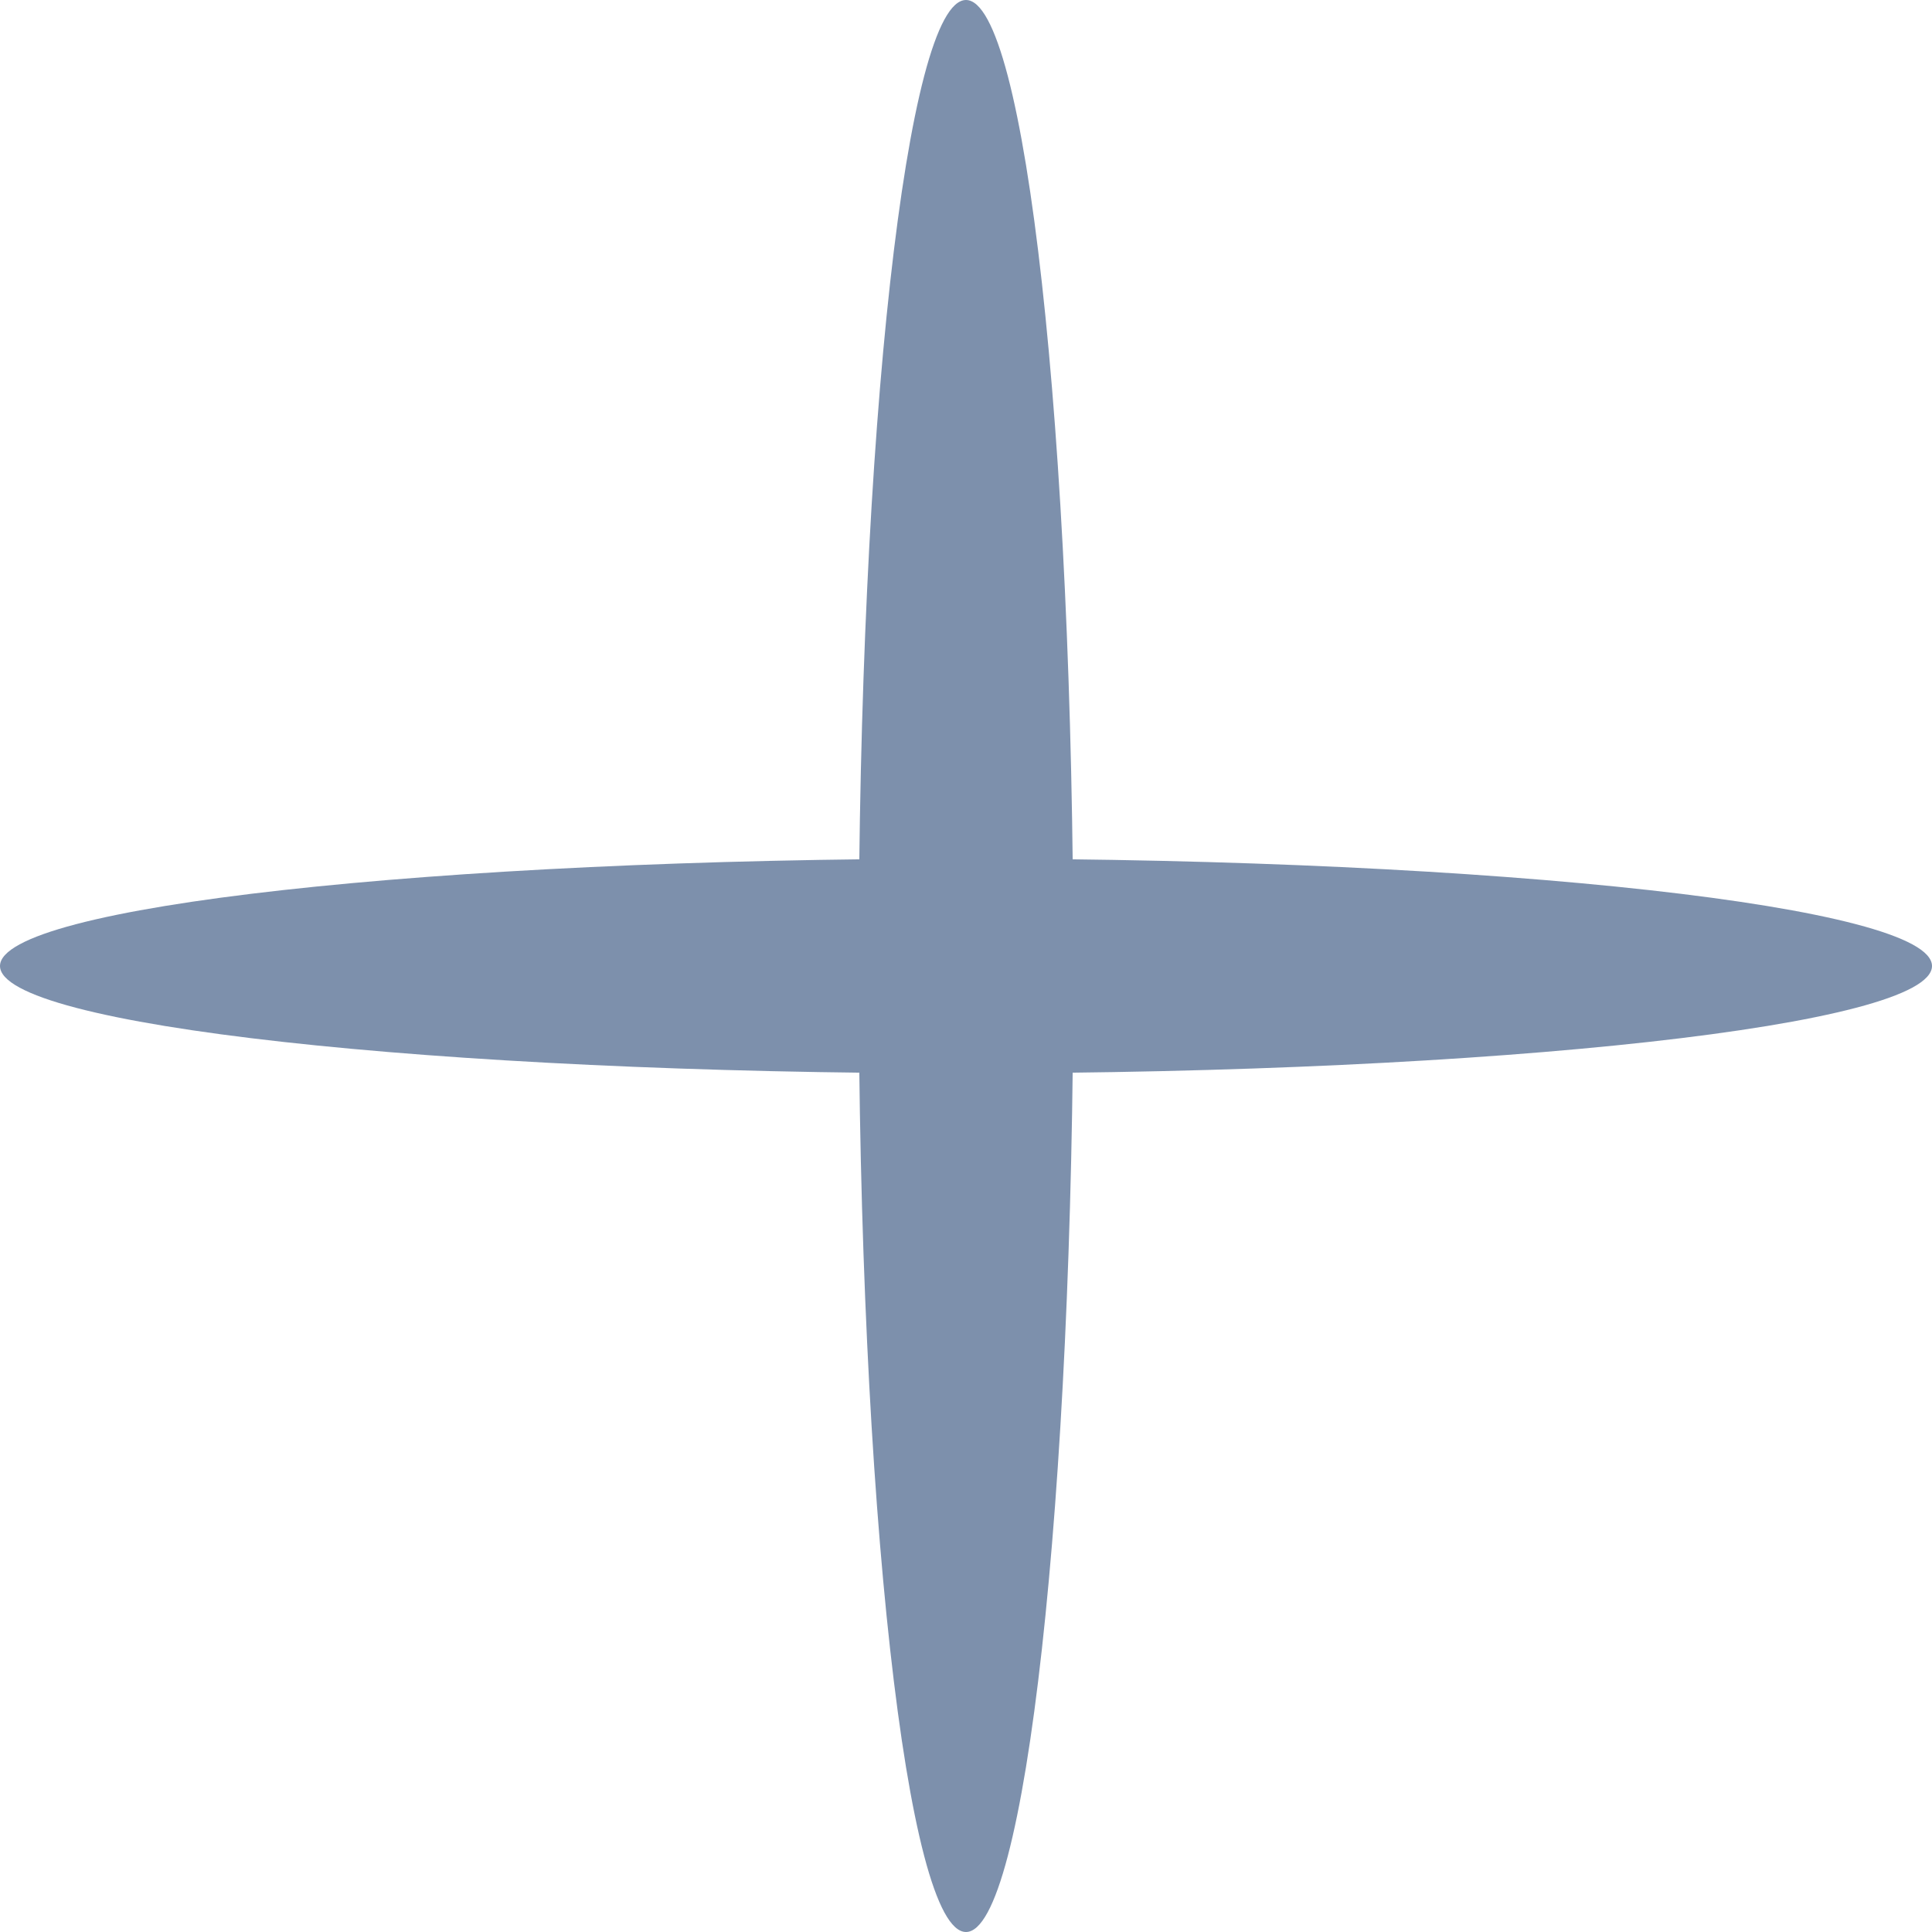
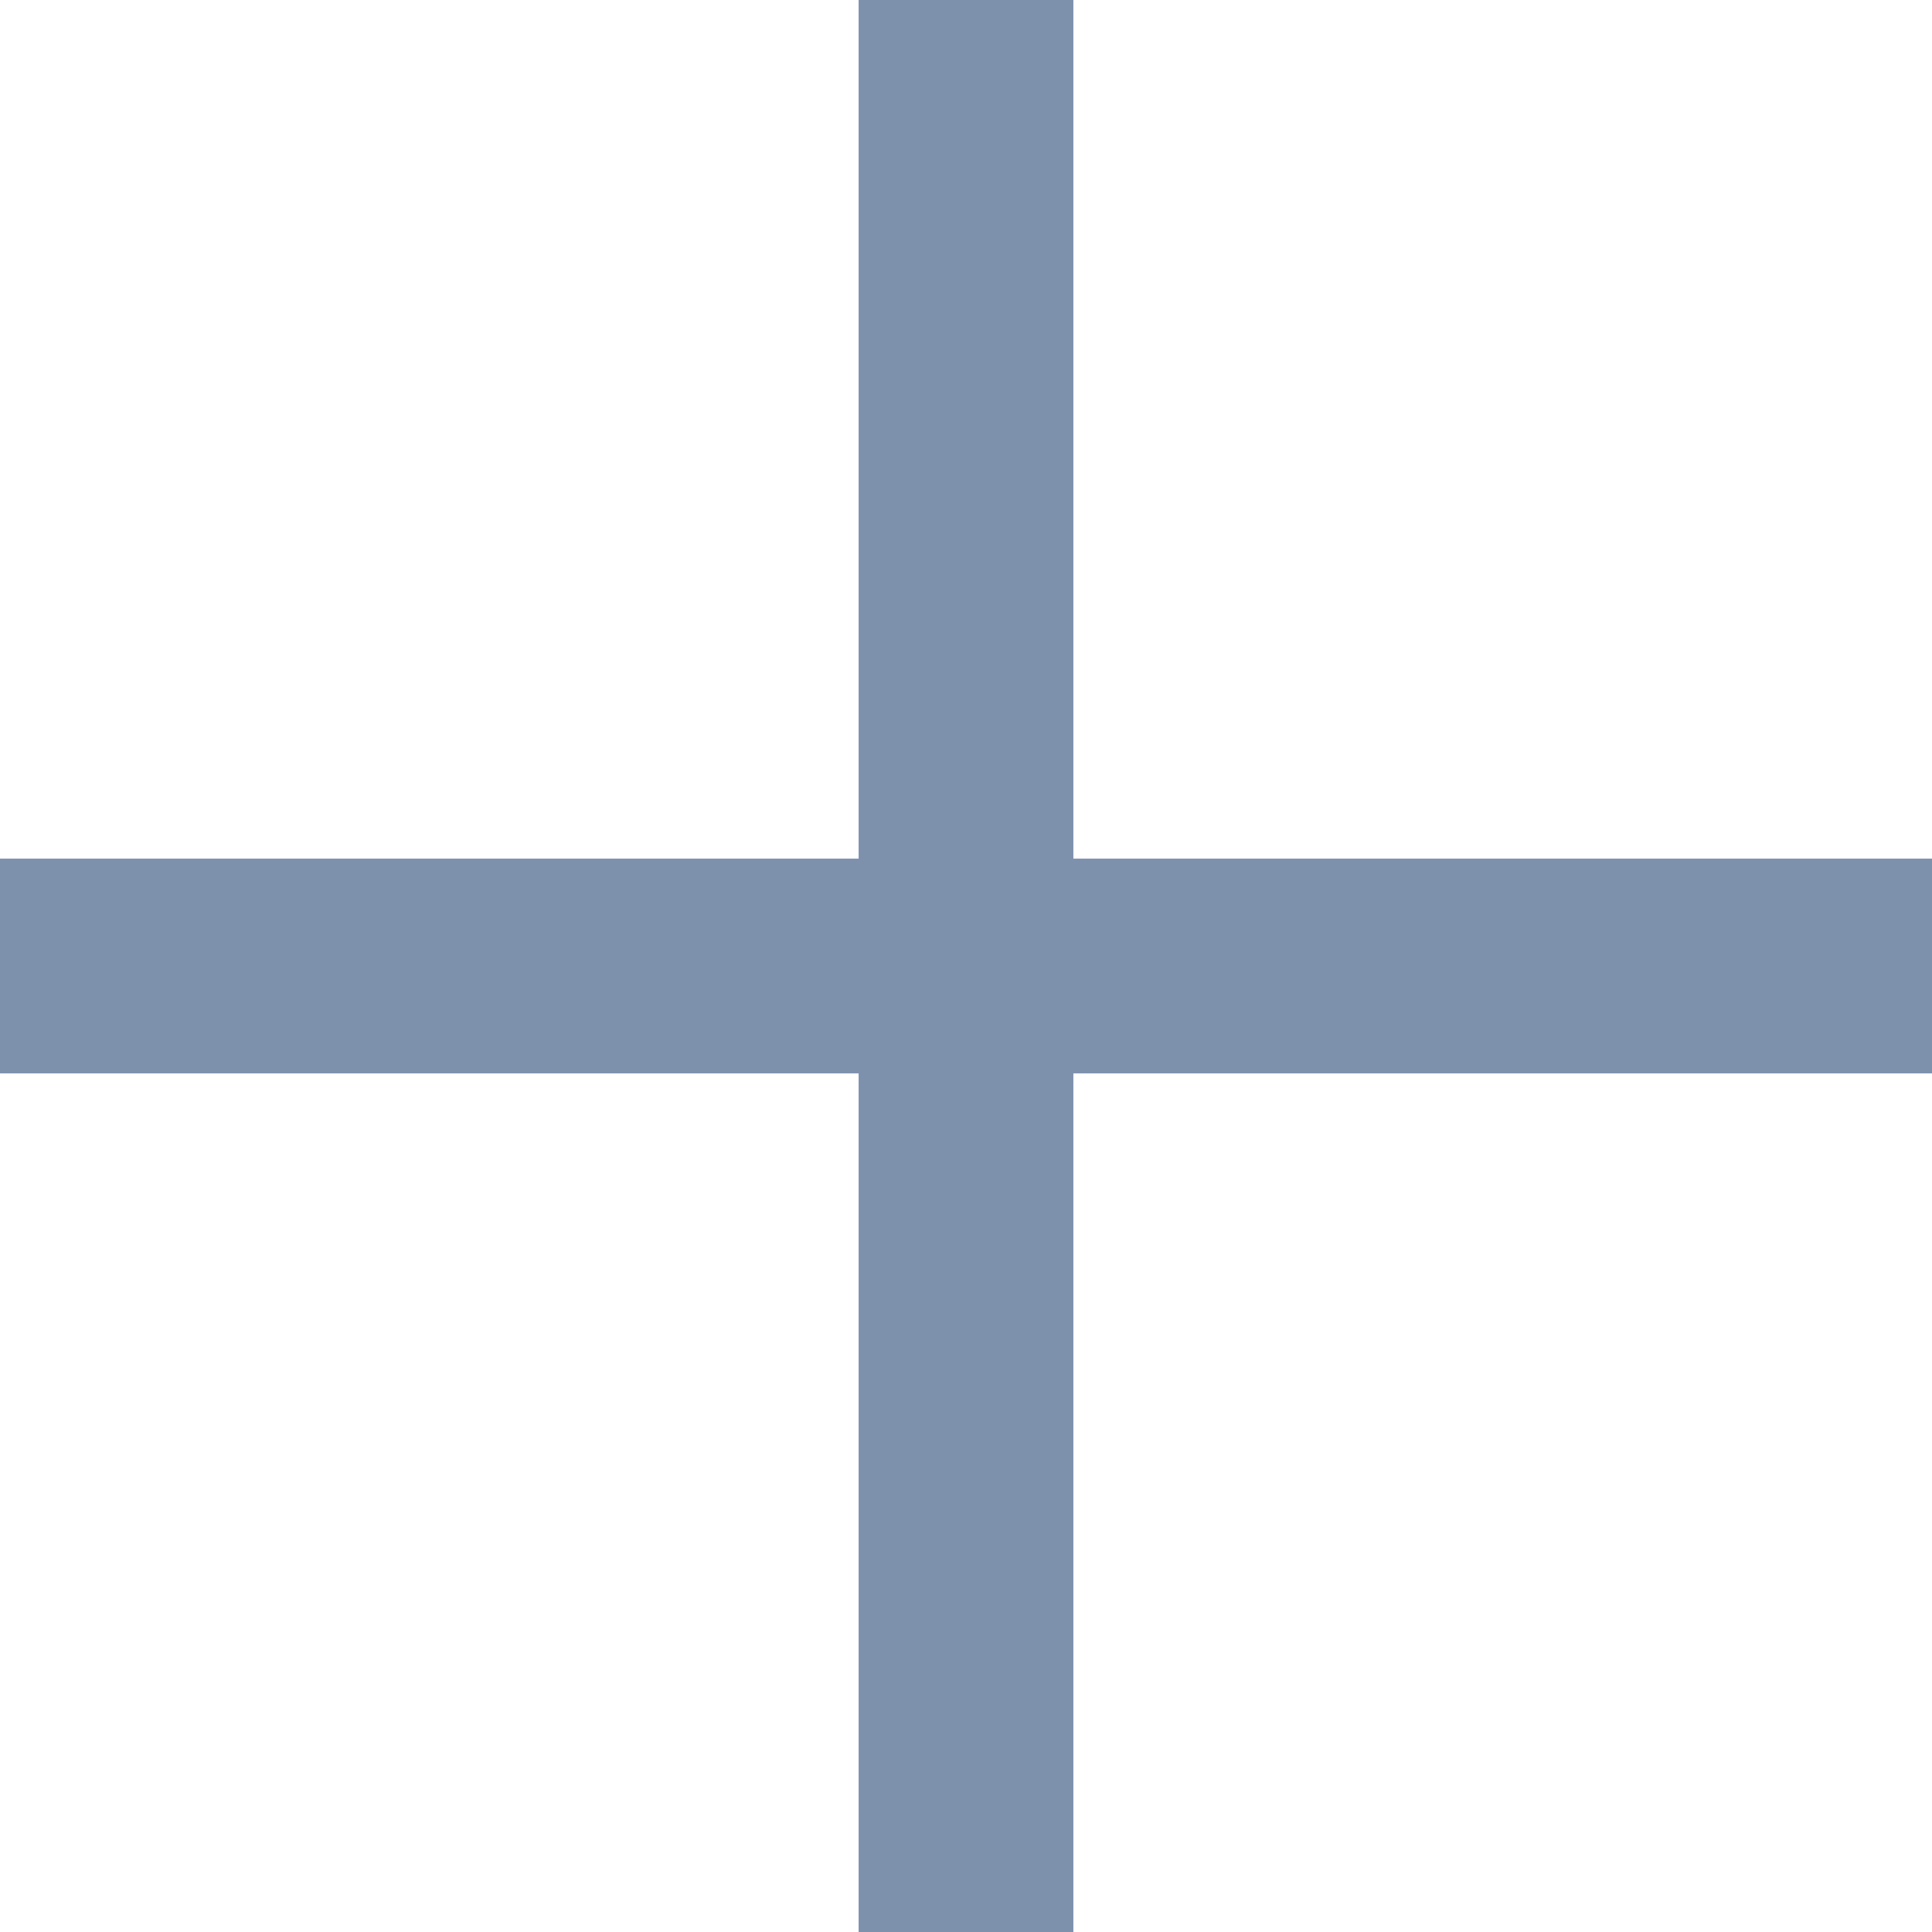
- <svg xmlns="http://www.w3.org/2000/svg" width="18px" height="18px" viewBox="0 0 18 18" version="1.1">
+ <svg xmlns="http://www.w3.org/2000/svg" width="14px" height="14px" viewBox="0 0 14 14" version="1.1">
  <defs />
-   <g id="Sequential-Visual-Story" stroke="none" stroke-width="1" fill="none" fill-rule="evenodd">
-     <g id="Slide---Mentally-Ill-Profile-2" transform="translate(-1343, -20)" fill="#7D90AC">
-       <g id="Header-and-Navigation-Copy" transform="translate(32, 17)">
-         <g id="Header">
-           <g id="Rectangle-186-+-Rectangle-186-Copy-+-MORE" transform="translate(1311, 0)">
-             <g id="Rectangle-186-+-Rectangle-186-Copy" transform="translate(0, 2)">
-               <rect id="Rectangle-186" x="0" y="9" width="18" height="2" rx="40" />
-               <rect id="Rectangle-186-Copy" transform="translate(9, 10) rotate(-270) translate(-9, -10) " x="0" y="9" width="18" height="2" rx="40" />
-             </g>
-           </g>
-         </g>
-       </g>
+   <g id="Page-1" stroke="none" stroke-width="1" fill="none" fill-rule="evenodd">
+     <g id="icon_plus" fill="#7D90AC">
+       <rect id="Rectangle-186" x="0" y="6.222" width="14" height="1.556" />
+       <path d="M7.778,5.95555131e-16 L7.778,14 L6.222,14 L6.222,0 L7.778,5.95555131e-16 L7.778,5.95555131e-16 Z" id="Rectangle-186-Copy" />
    </g>
  </g>
</svg>
